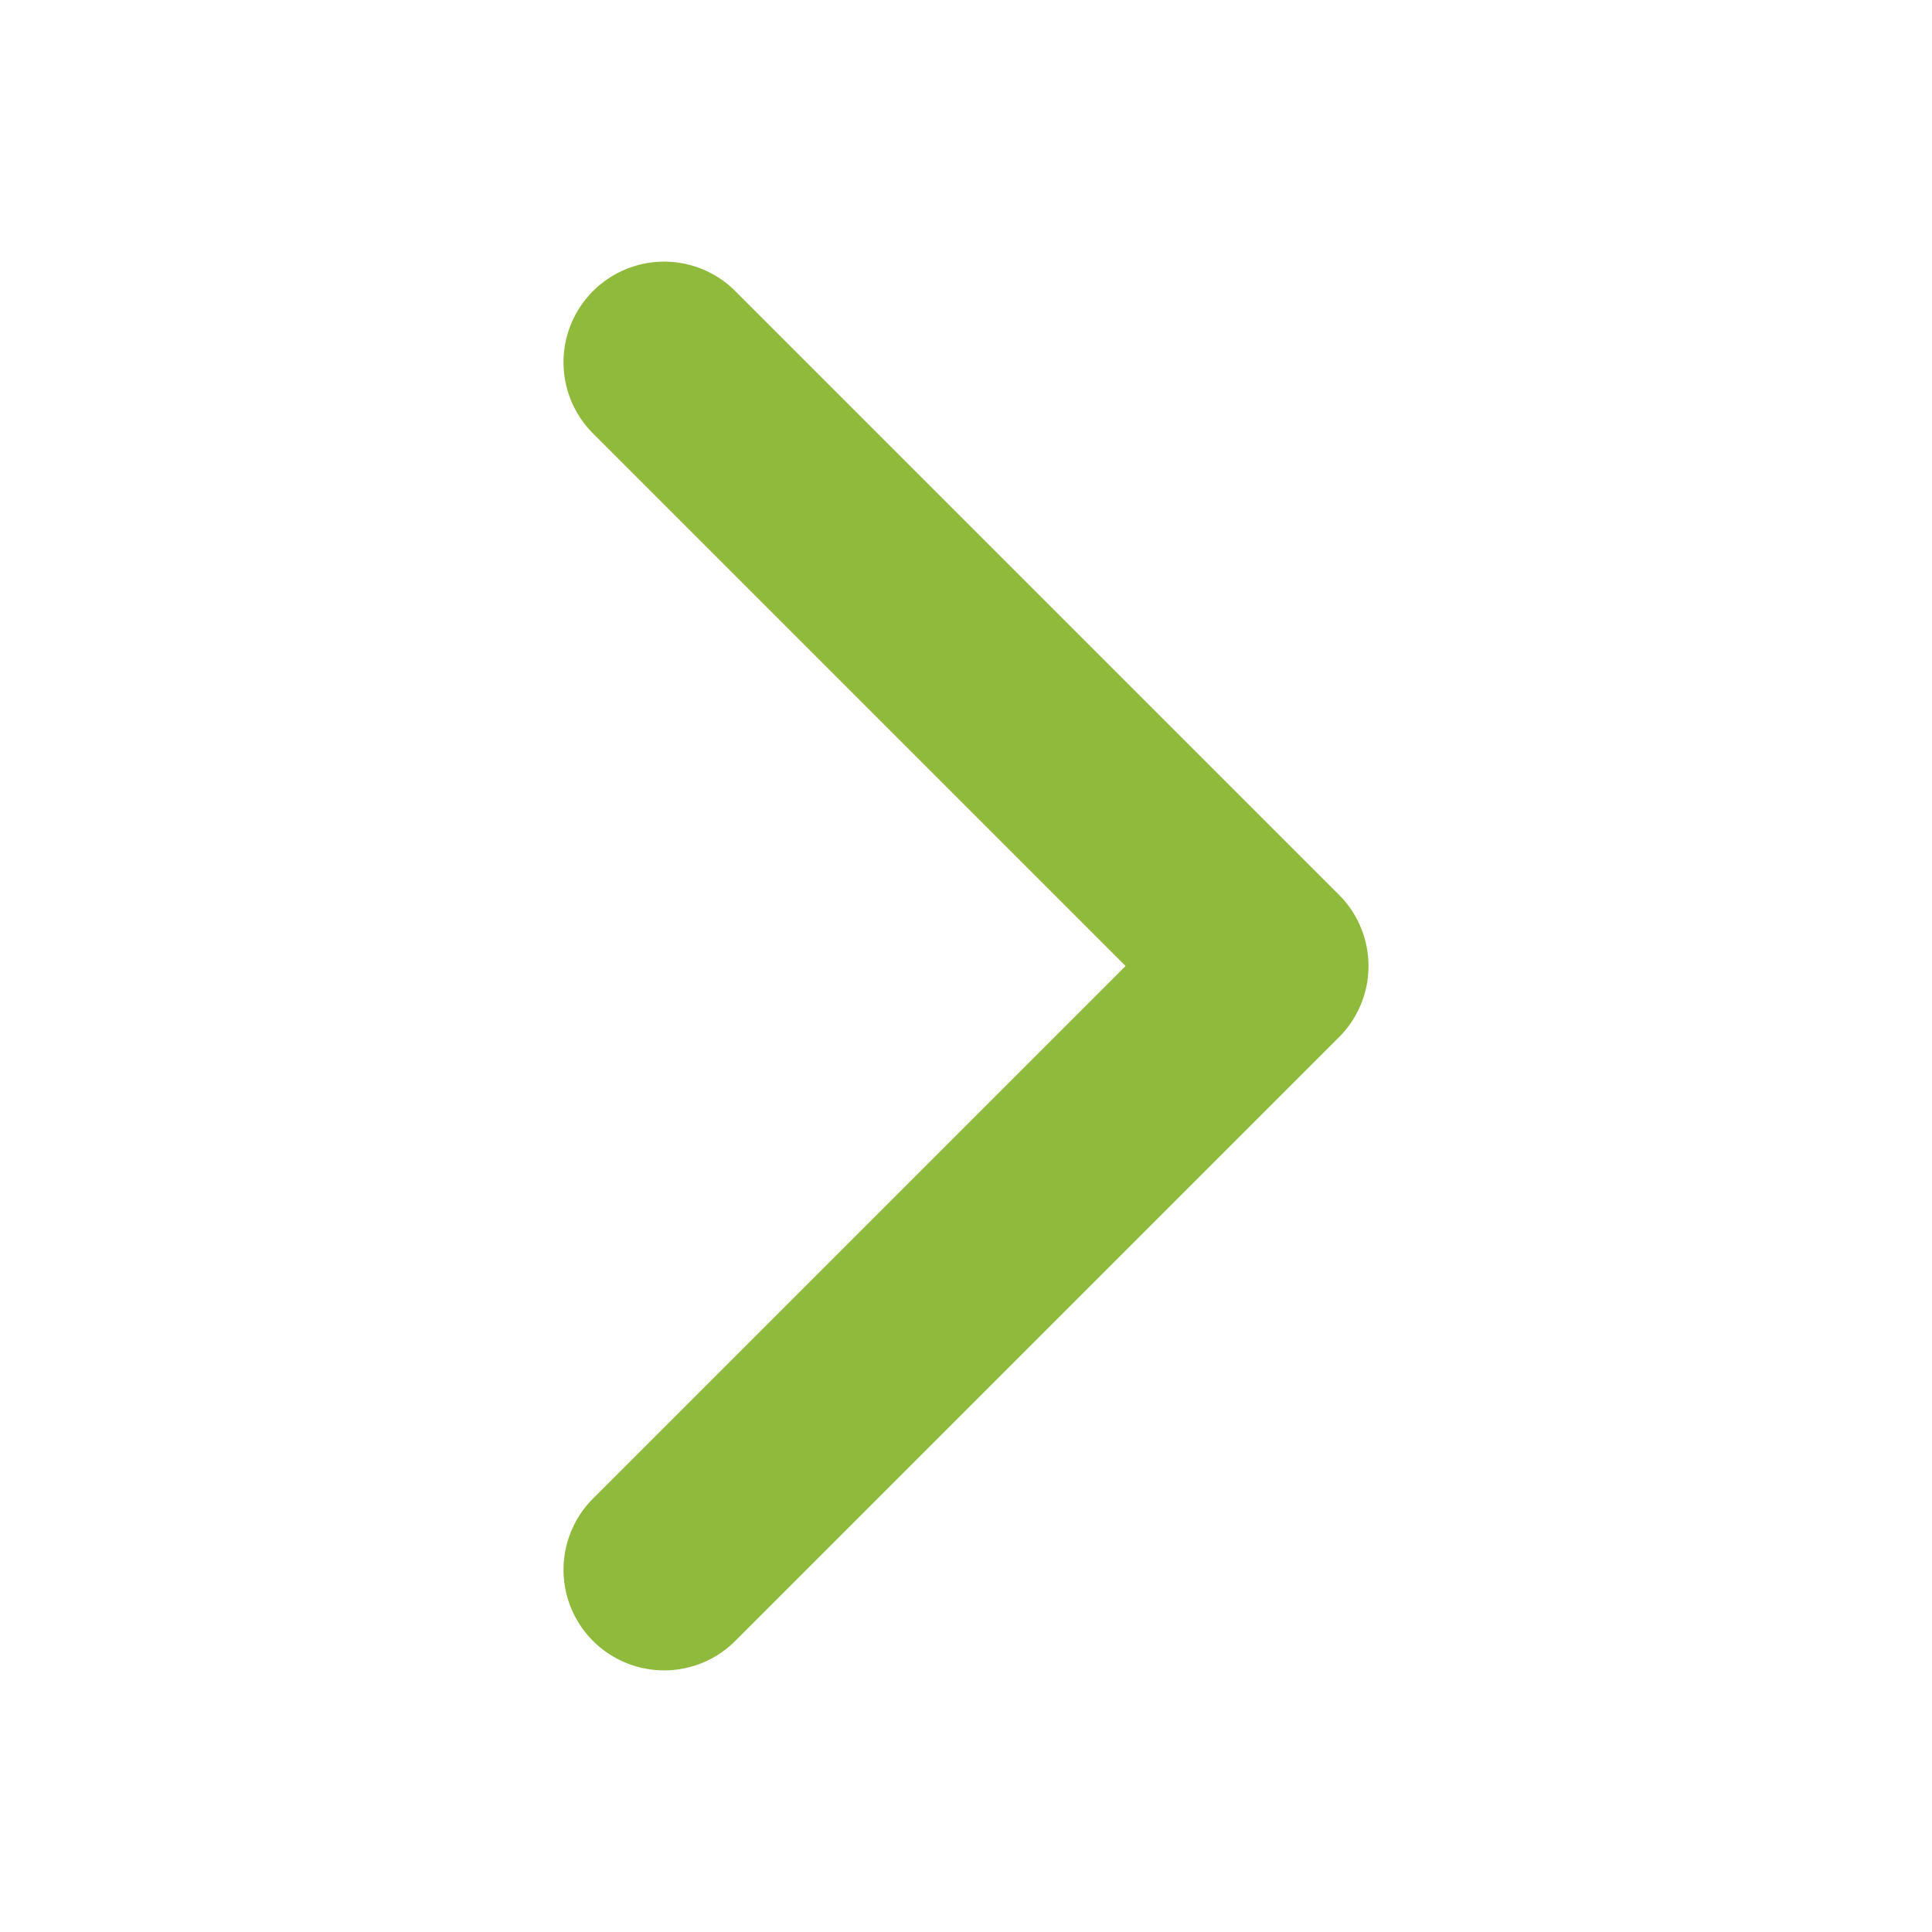
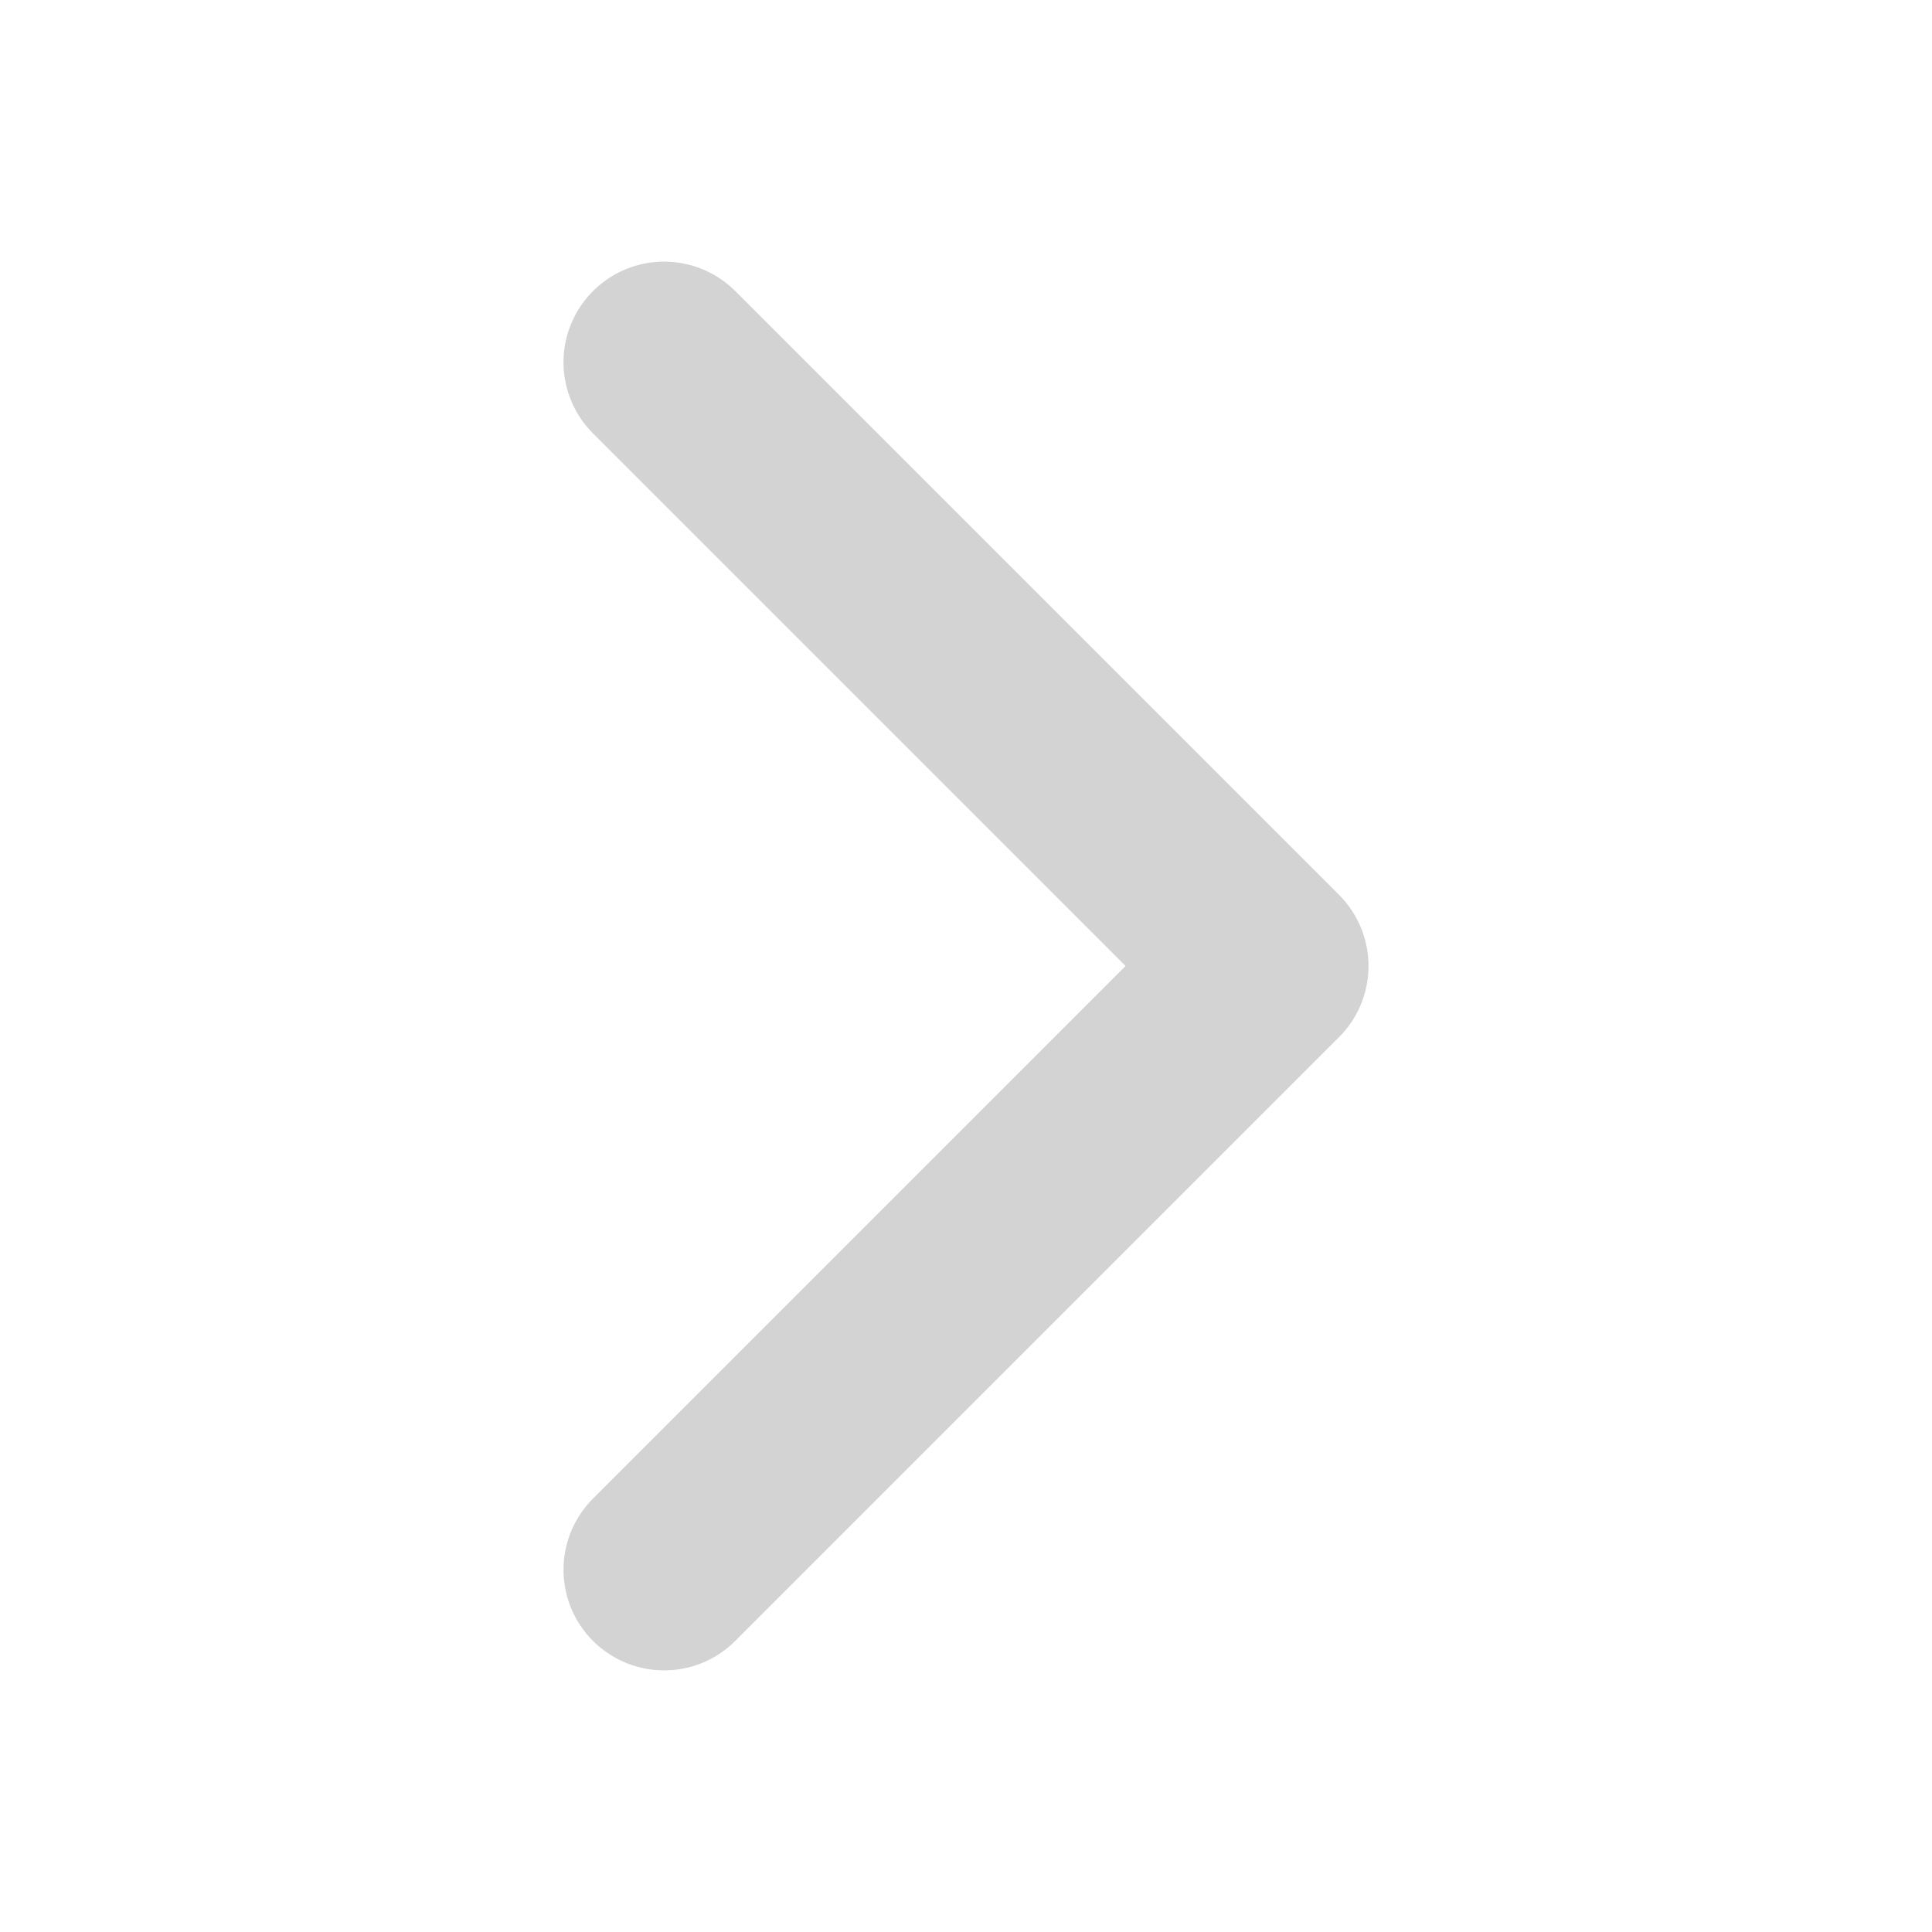
- <svg xmlns="http://www.w3.org/2000/svg" fill="none" viewBox="0 0 24 24" stroke-width="2.5" stroke="#8fba3b" class="size-6">
+ <svg xmlns="http://www.w3.org/2000/svg" fill="none" viewBox="0 0 24 24" stroke-width="2.5" stroke="#D3D3D3" class="size-6">
  <path stroke-linecap="round" stroke-linejoin="round" d="m8.25 4.5 7.5 7.5-7.5 7.5" />
</svg>
